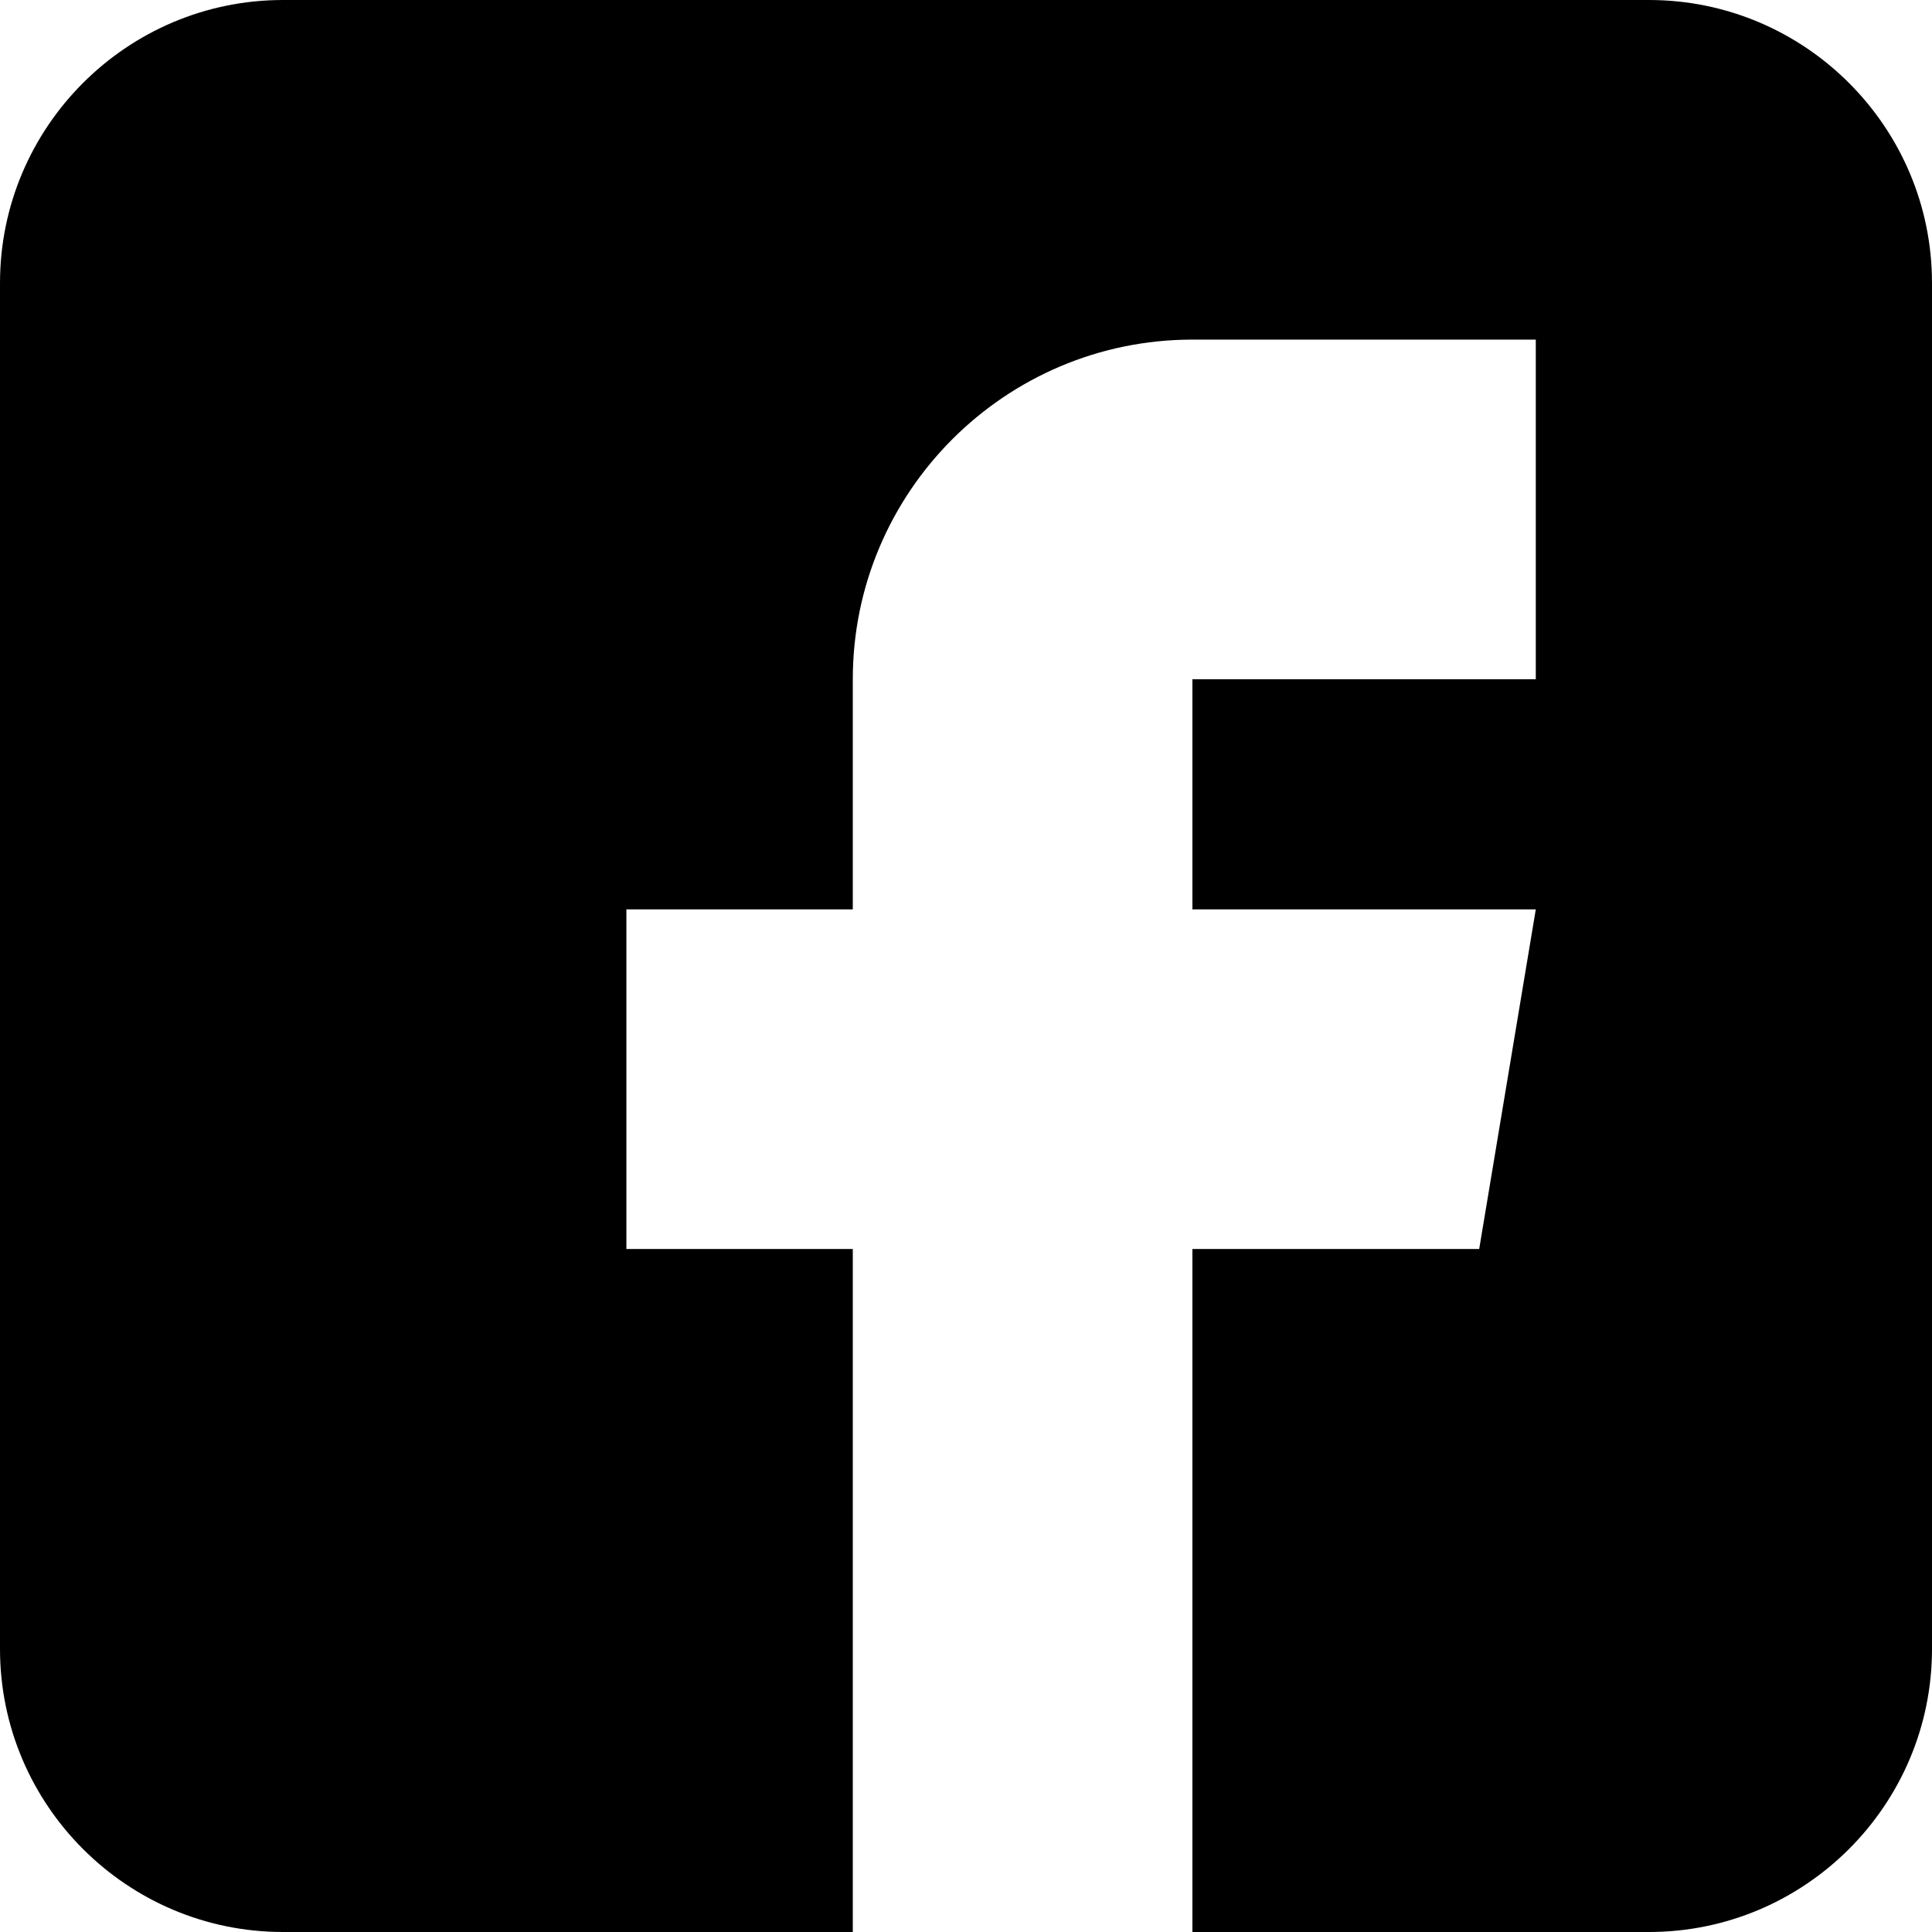
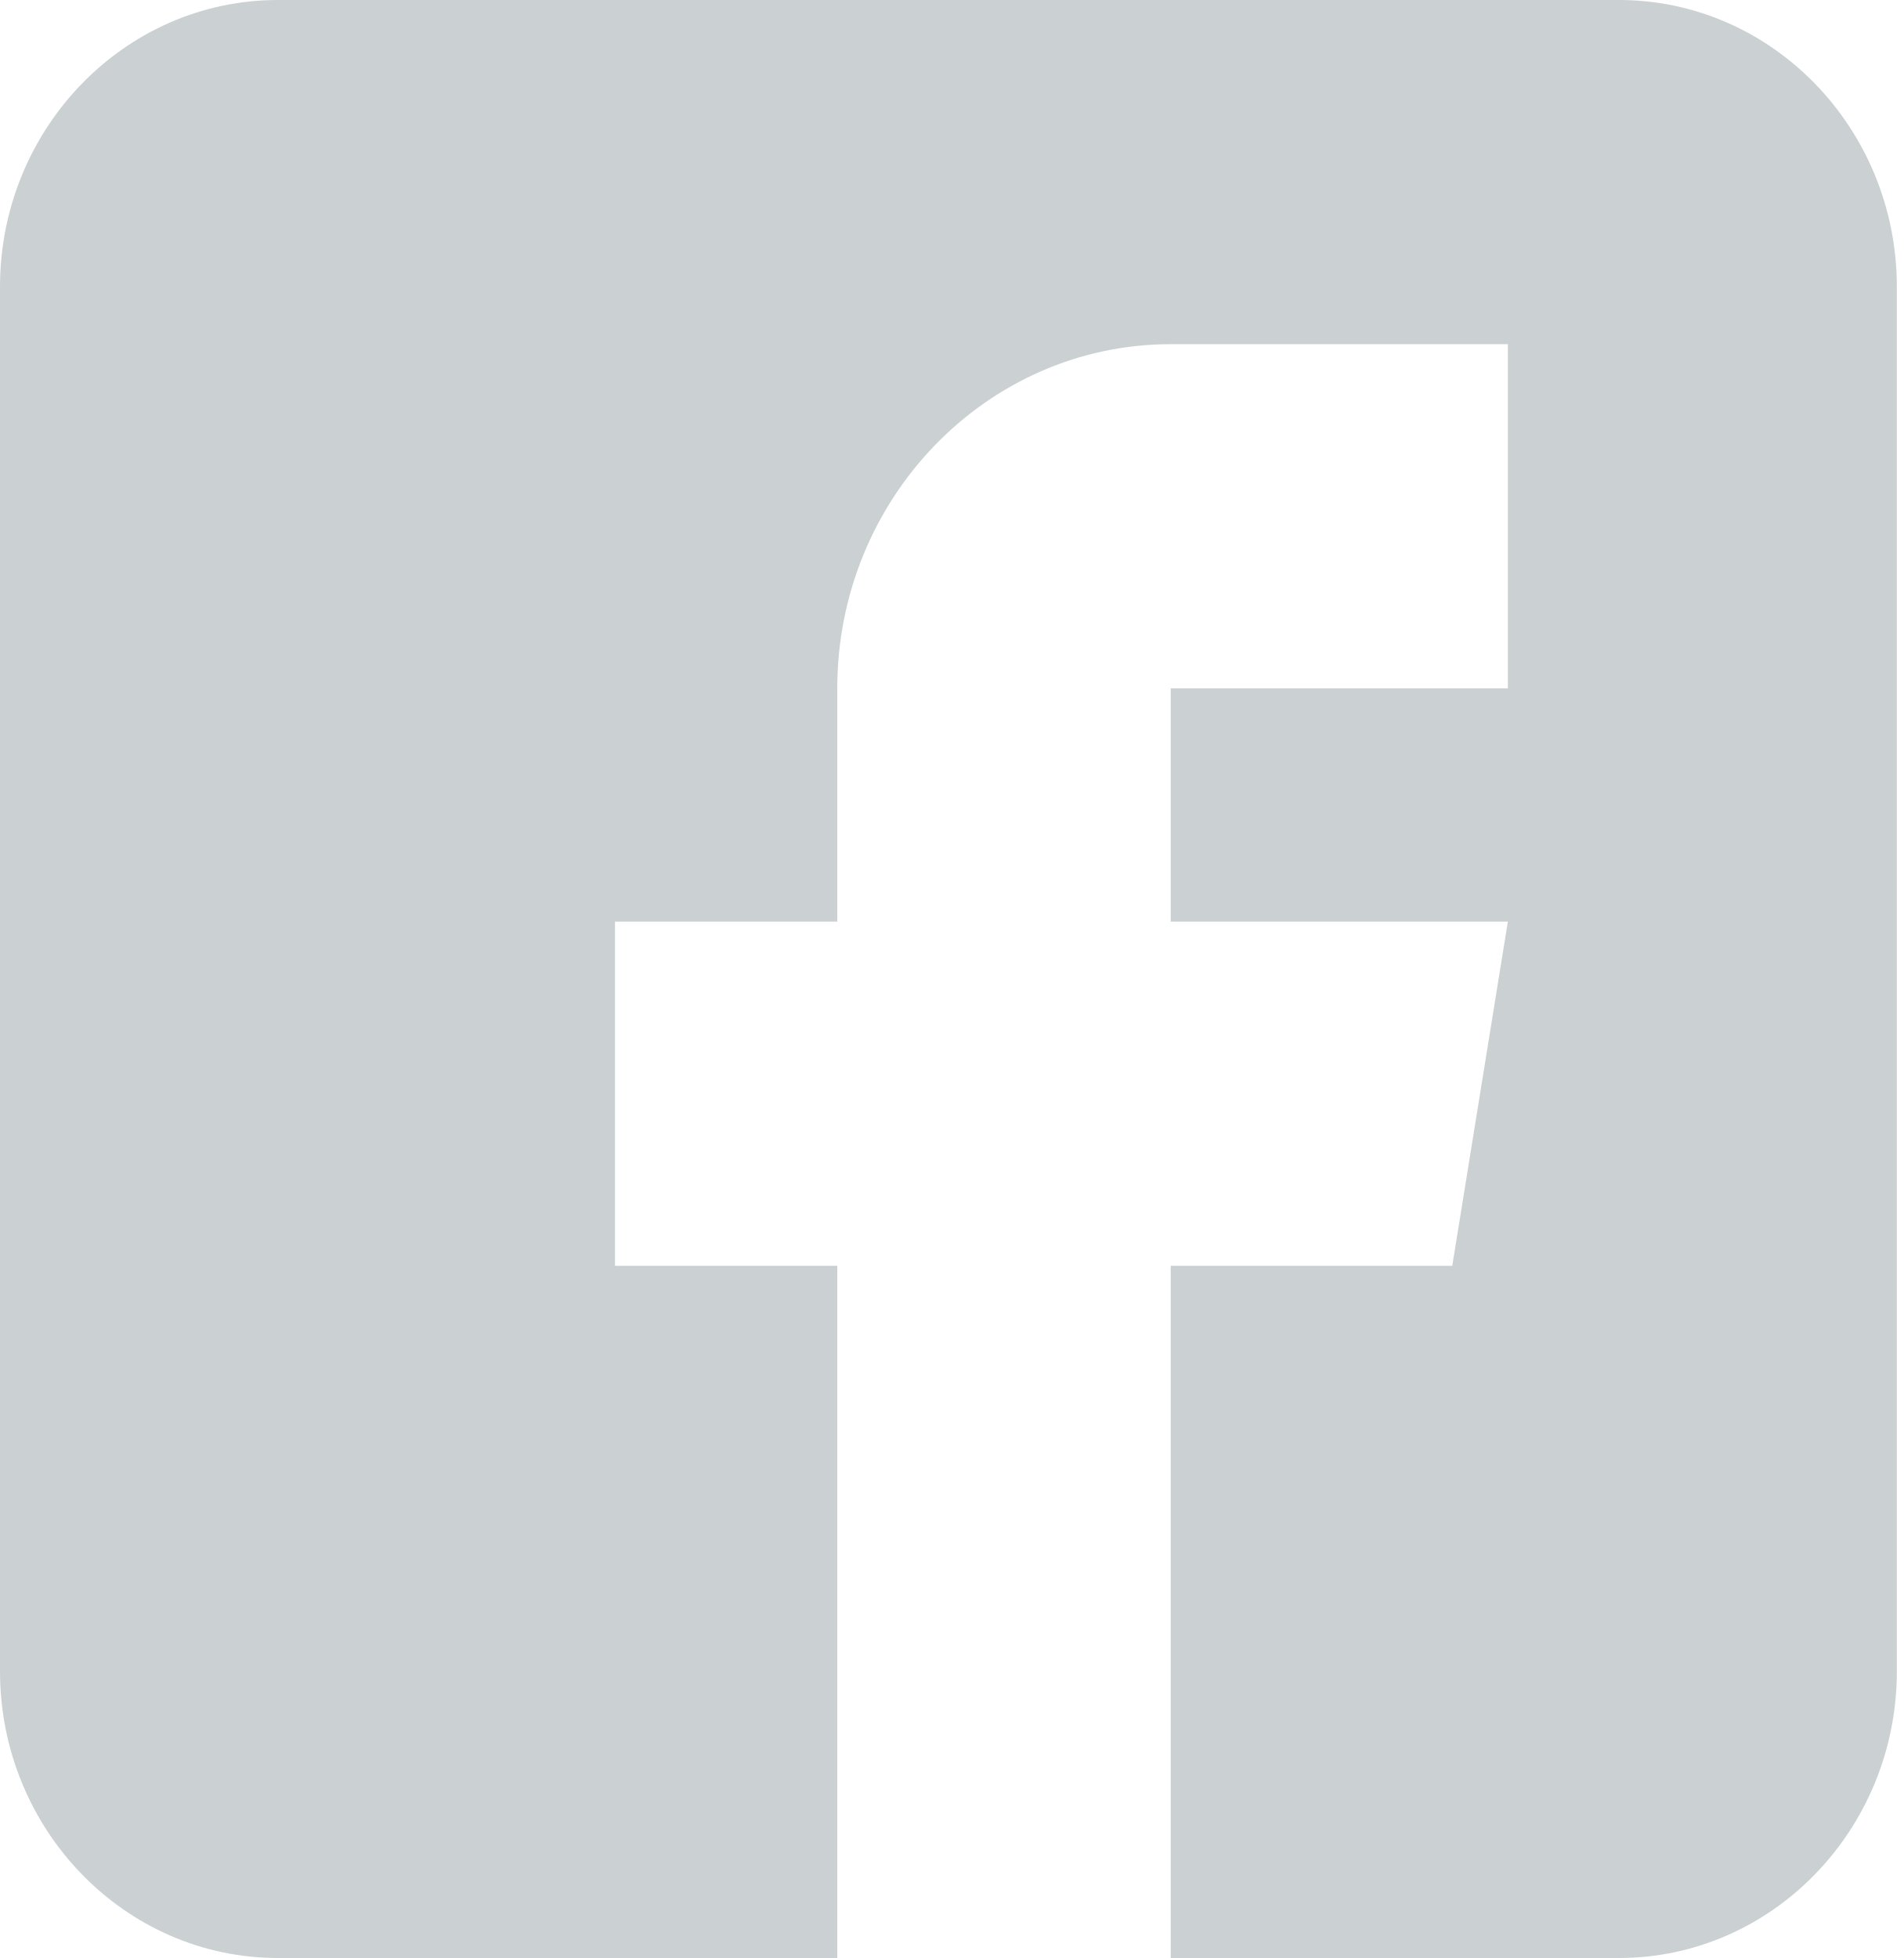
- <svg xmlns="http://www.w3.org/2000/svg" viewBox="0 0 512 512">
-   <path d="m437 0h-362c-41.352 0-75 33.648-75 75v362c0 41.352 33.648 75 75 75h151v-181h-60v-90h60v-61c0-49.629 40.371-90 90-90h91v90h-91v61h91l-15 90h-76v181h121c41.352 0 75-33.648 75-75v-362c0-41.352-33.648-75-75-75zm0 0" />
+ <svg xmlns="http://www.w3.org/2000/svg" width="35" height="36" viewBox="0 0 35 36" fill="none">
+   <path d="M29.766 0H5.109C2.292 0 0 2.366 0 5.273V30.727C0 33.634 2.292 36 5.109 36H15.394V23.273H11.307V16.945H15.394V12.656C15.394 9.167 18.144 6.328 21.524 6.328H27.723V12.656H21.524V16.945H27.723L26.701 23.273H21.524V36H29.766C32.583 36 34.875 33.634 34.875 30.727V5.273C34.875 2.366 32.583 0 29.766 0Z" fill="#CBD1D2" />
</svg>
